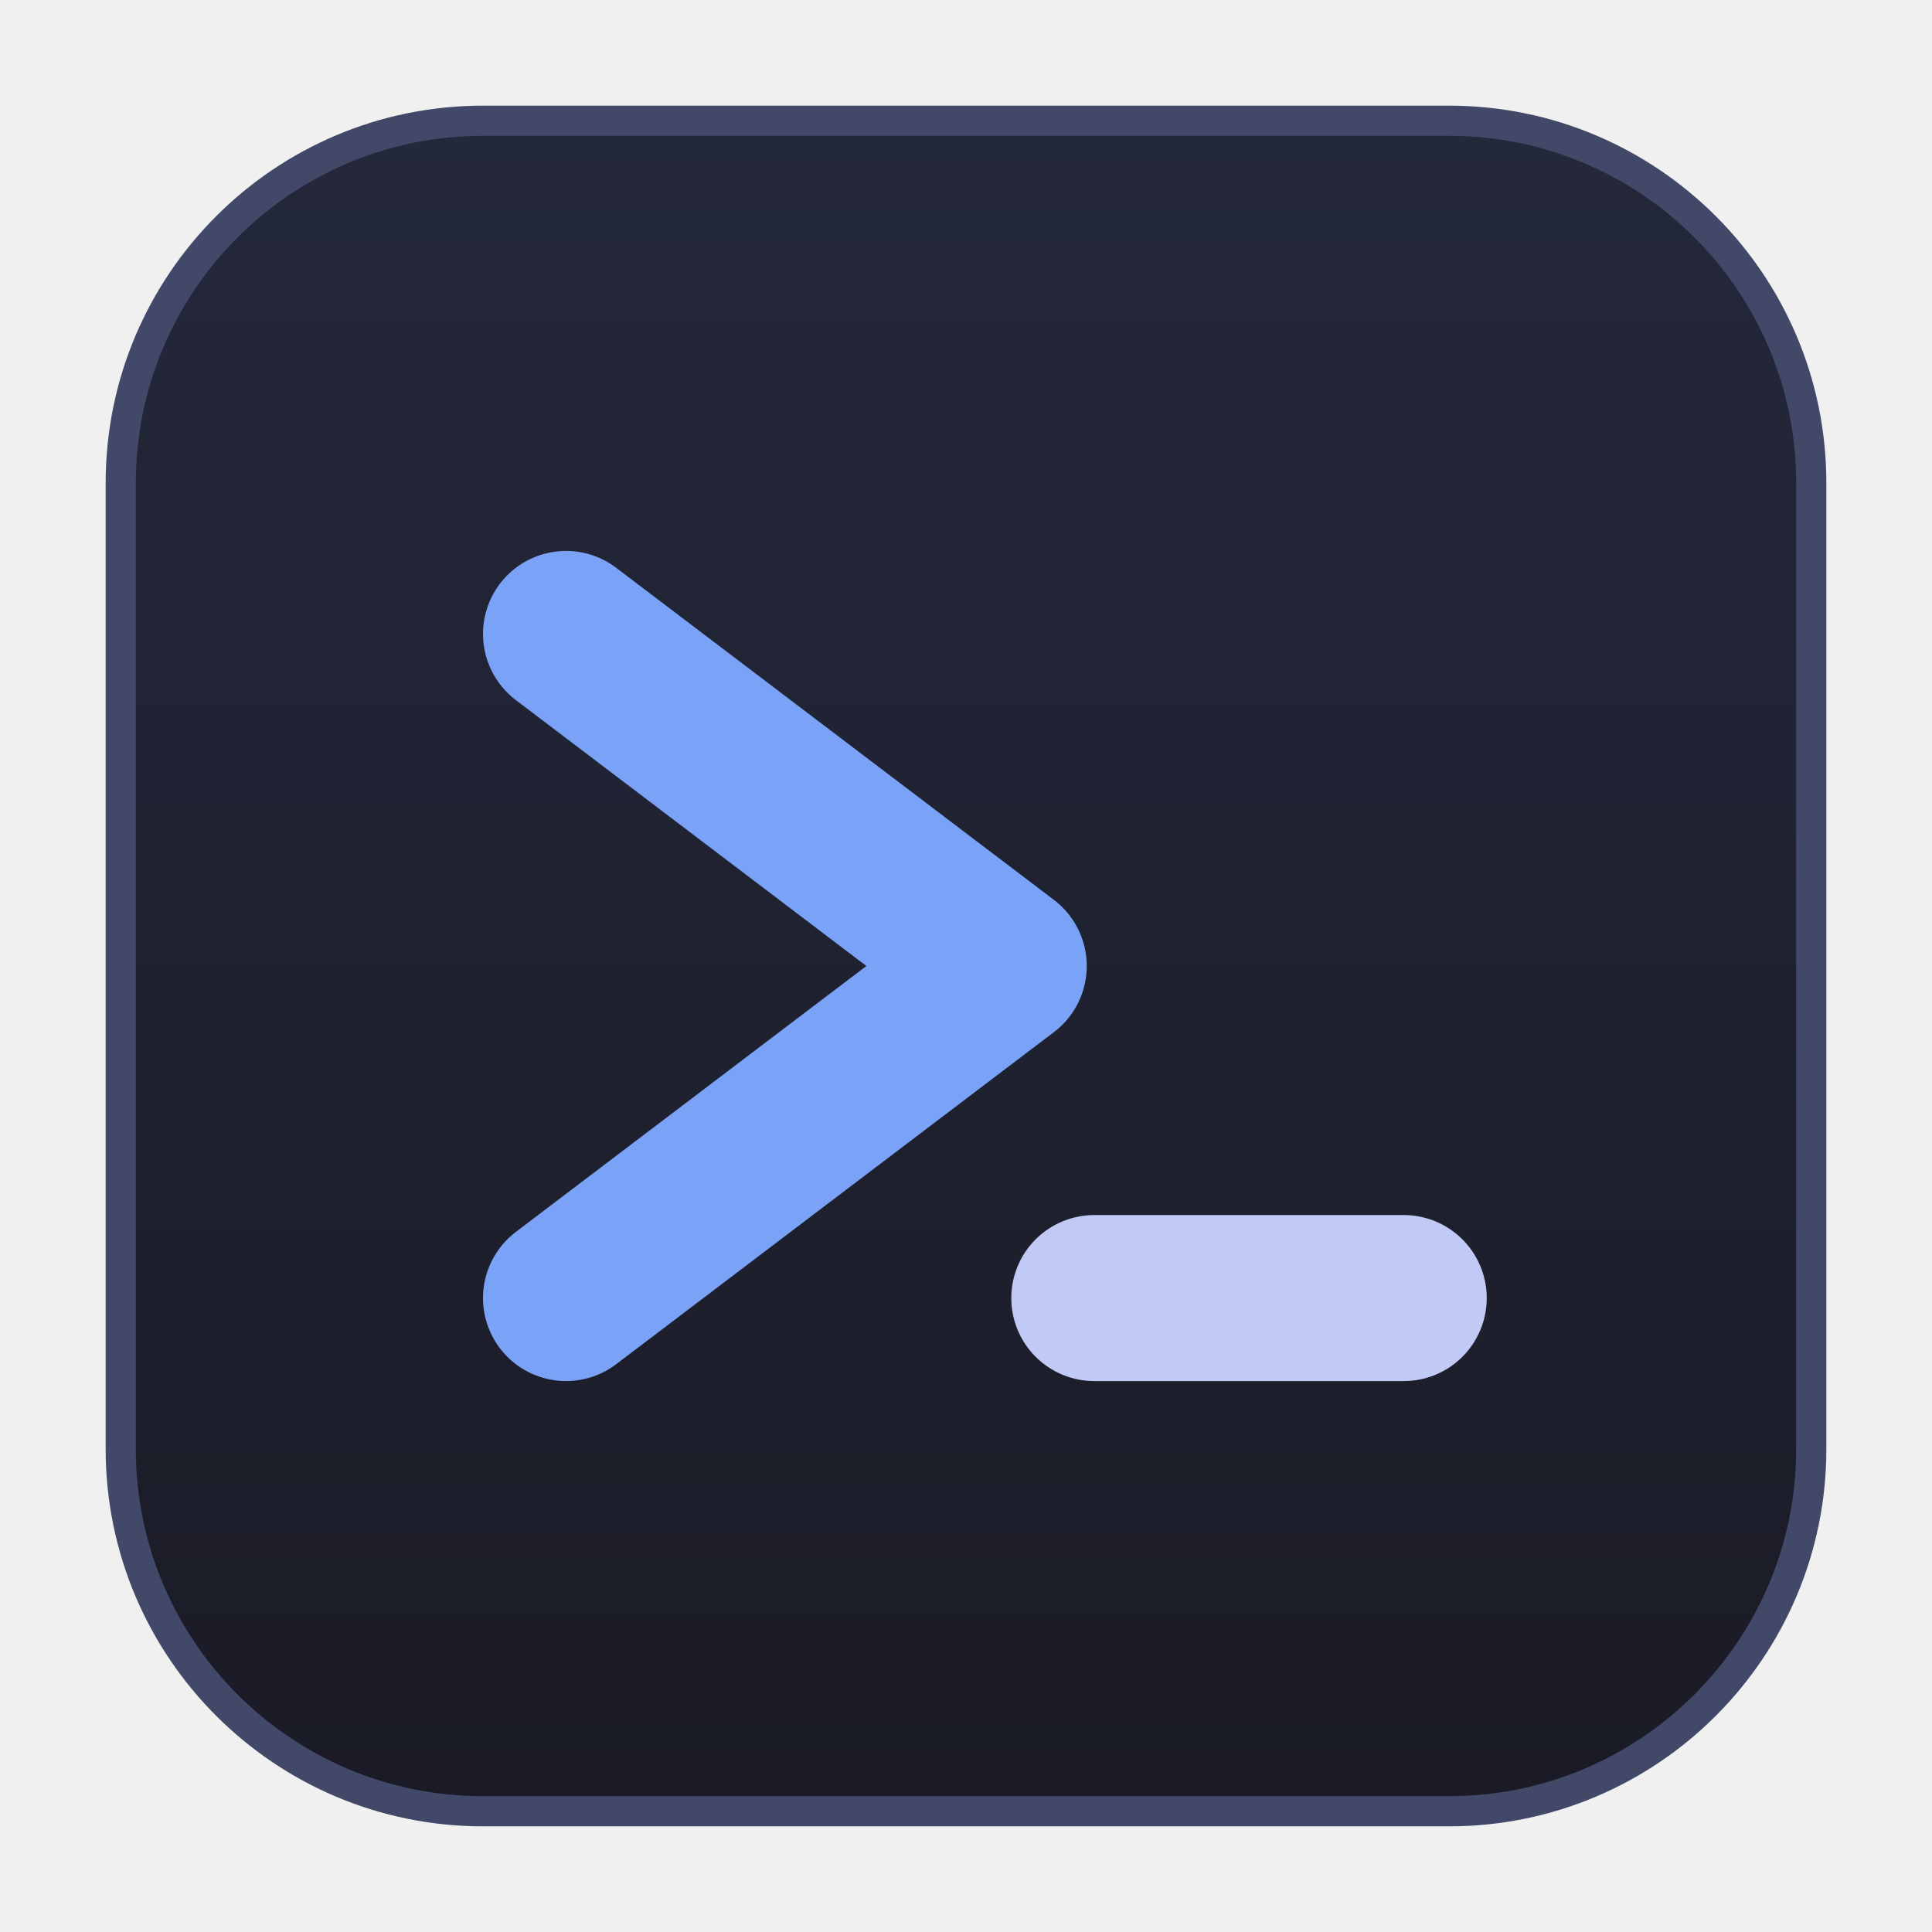
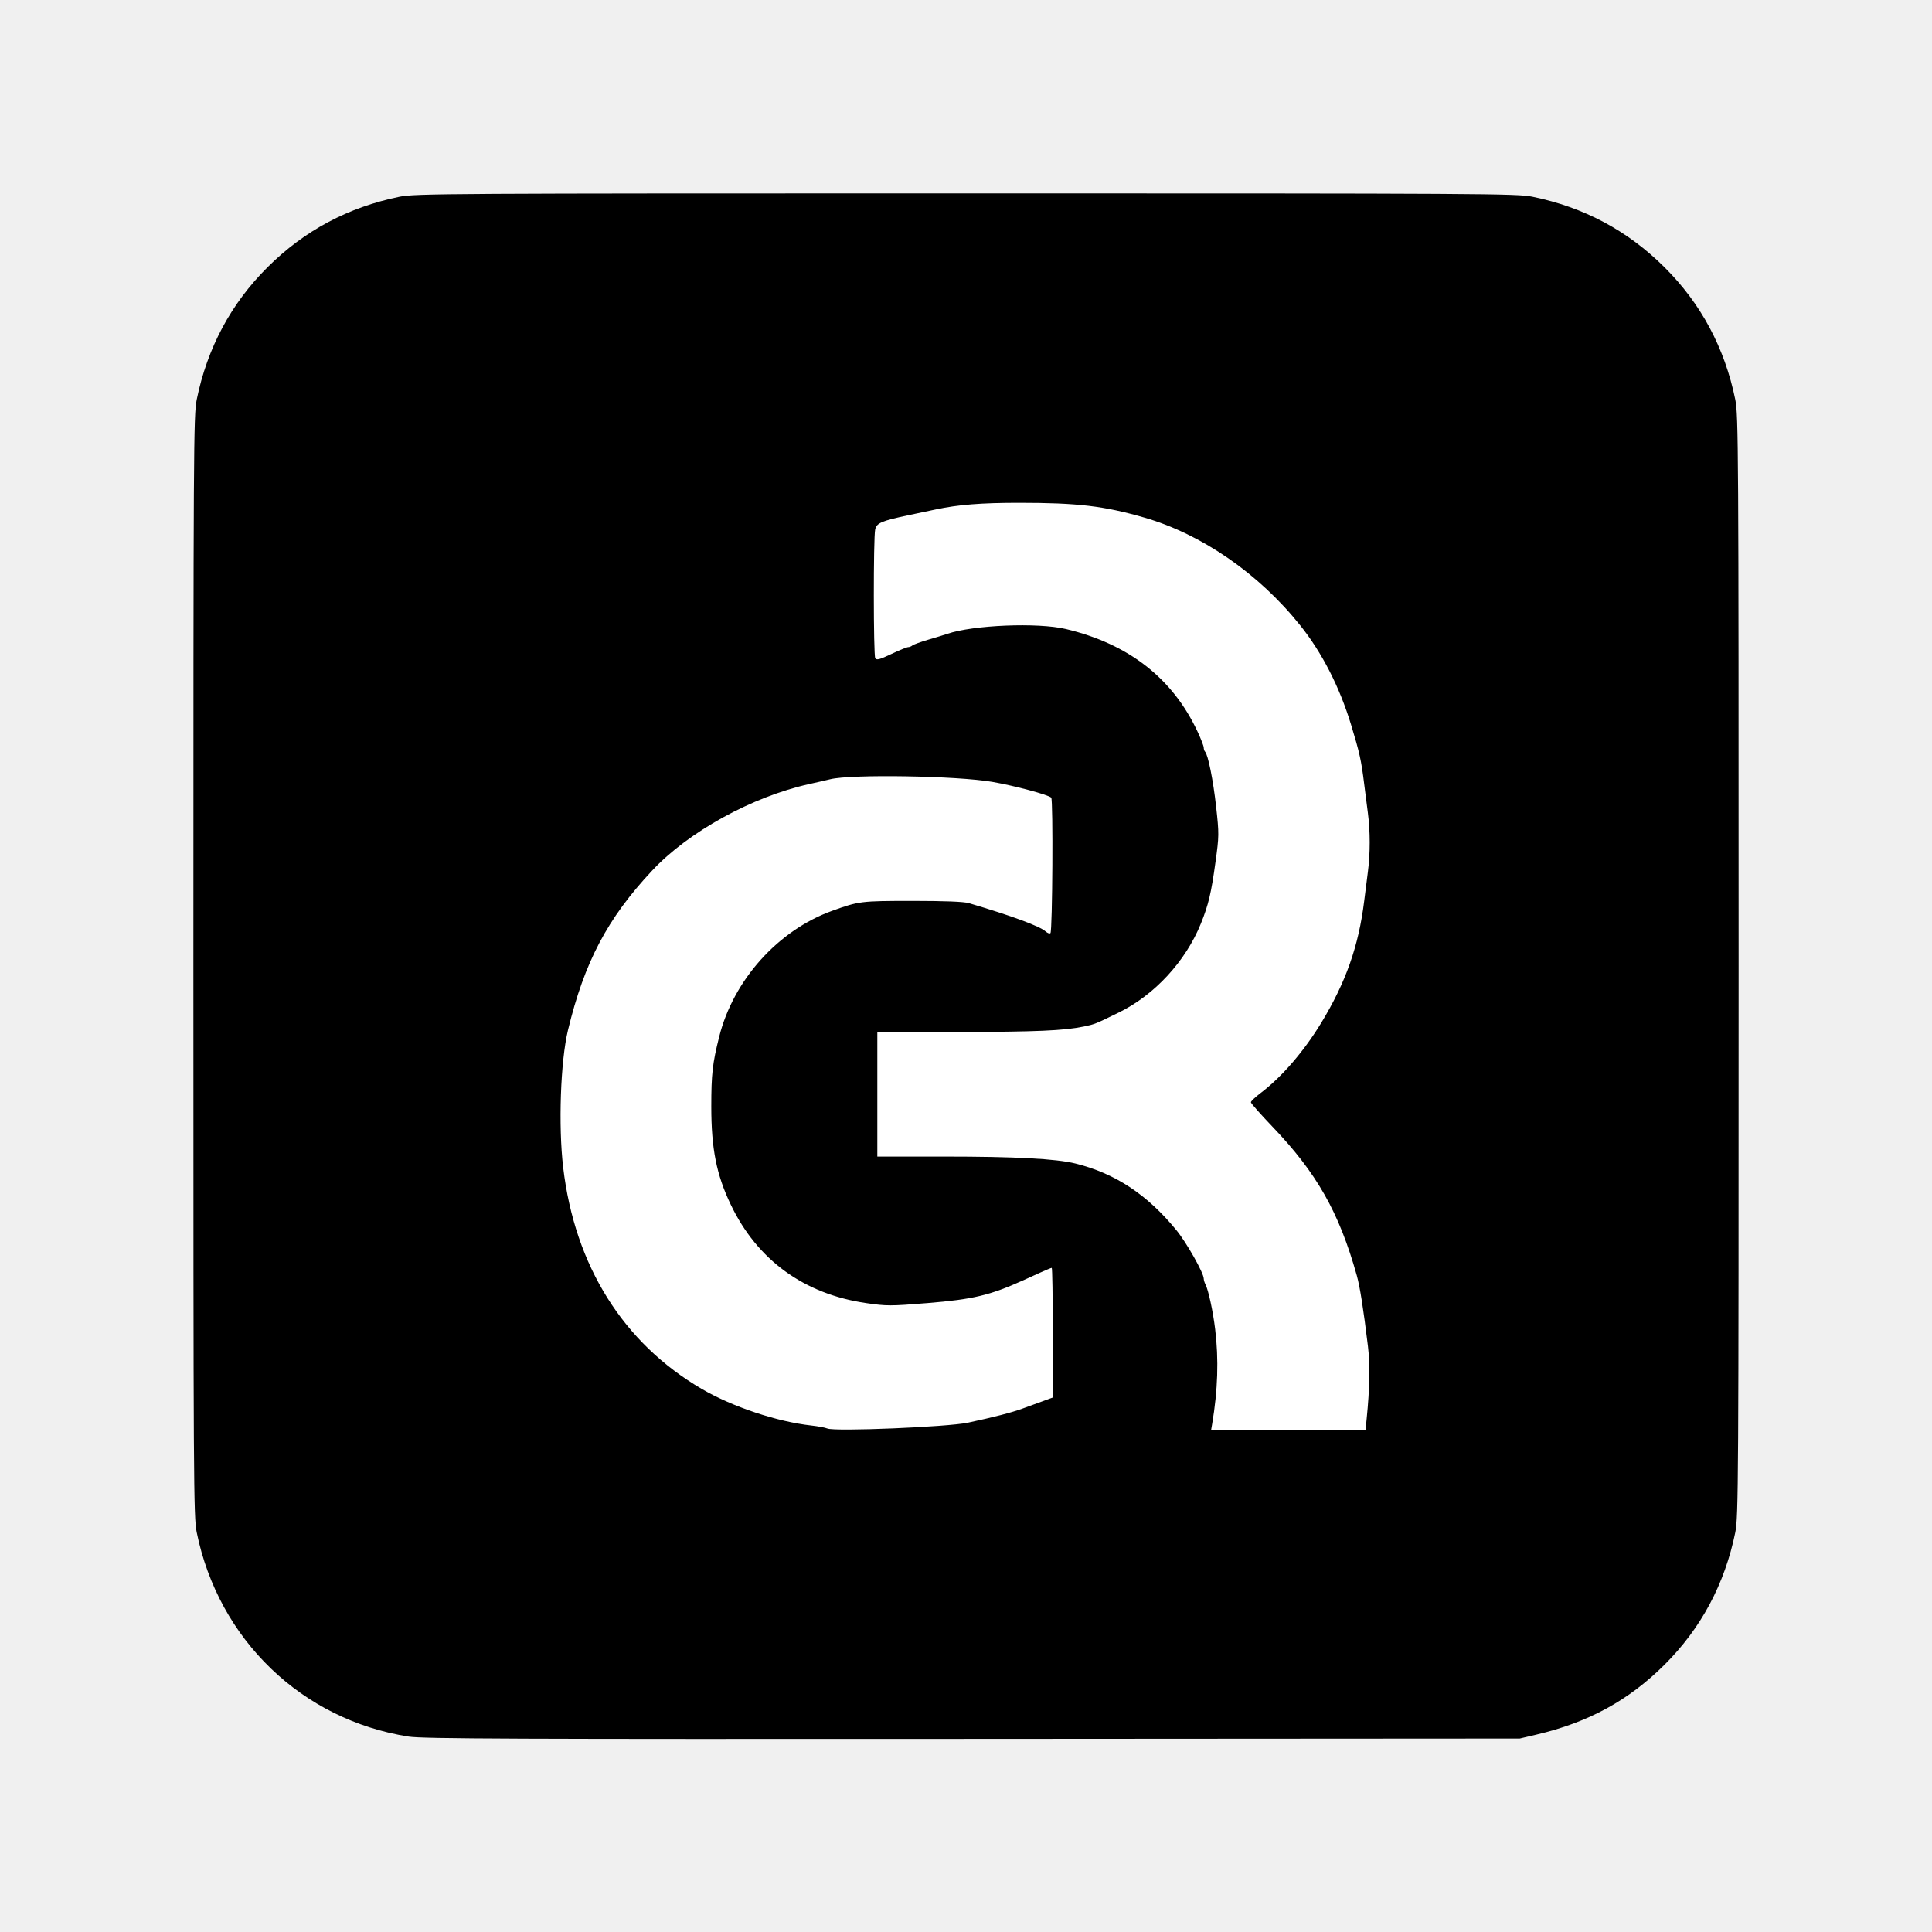
<svg xmlns="http://www.w3.org/2000/svg" width="512" height="512" viewBox="0 0 512 512">
-   <defs>
-     <linearGradient id="tile" x1="0" y1="0" x2="0" y2="1">
-       <stop offset="0" stop-color="#24283b" />
-       <stop offset="1" stop-color="#1a1b26" />
-     </linearGradient>
-   </defs>
-   <rect x="32" y="32" width="448" height="448" rx="96" ry="96" fill="url(#tile)" />
-   <rect x="32" y="32" width="448" height="448" rx="96" ry="96" fill="none" stroke="#414868" stroke-width="8" />
-   <path d="M150 168 L266 256 L150 344" fill="none" stroke="#7aa2f7" stroke-width="44" stroke-linecap="round" stroke-linejoin="round" />
-   <path d="M290 344 L372 344" fill="none" stroke="#c0caf5" stroke-width="44" stroke-linecap="round" />
+   <path fill="#000000" d="M108.33 460.22C80.01 455.79 57.93 434.53 52.13 406.09C51.3 402 51.25 393.45 51.25 256C51.25 118.55 51.3 110 52.13 105.91C54.92 92.23 61.22 80.45 70.89 70.83C80.67 61.1 92.25 54.92 105.91 52.13C110 51.3 118.55 51.25 256 51.25C393.45 51.25 402 51.3 406.09 52.13C419.75 54.92 431.33 61.1 441.11 70.83C450.78 80.45 457.08 92.23 459.87 105.91C460.7 110 460.75 118.55 460.75 256C460.75 393.45 460.7 402 459.87 406.09C457.08 419.77 450.78 431.55 441.11 441.17C431.6 450.63 420.95 456.45 407.25 459.67L402.75 460.73L257.75 460.82C136.57 460.89 112.02 460.8 108.33 460.22Z" />
+   <path fill="#FFFFFF" fill-rule="evenodd" d="M219.25 378.57C218.7 378.33 216.8 377.98 215.02 377.78C205.96 376.78 194.07 372.81 186 368.1C165.16 355.94 152.33 335.45 149.25 309.41C147.94 298.37 148.54 281.19 150.52 273C154.87 254.95 160.98 243.37 172.82 230.72C182.45 220.42 199.29 211.15 214.5 207.77C216.56 207.32 219.04 206.75 220 206.51C225.56 205.13 253.63 205.59 263 207.21C268.89 208.23 277.82 210.62 278.59 211.39C279.12 211.92 278.92 246.75 278.38 247.29C278.17 247.49 277.61 247.3 277.12 246.86C275.56 245.45 268.19 242.73 256.75 239.34C255.43 238.95 250.32 238.75 241.75 238.75C228.11 238.76 227.65 238.81 220.5 241.39C206.18 246.55 194.34 259.76 190.59 274.75C188.82 281.8 188.5 284.64 188.5 293.25C188.5 304.45 189.87 311.35 193.69 319.3C200.71 333.94 213.09 342.93 229.51 345.33C234.99 346.13 235.94 346.13 245.79 345.33C257.89 344.34 262.31 343.29 271.25 339.26C272.07 338.89 274.03 338 275.59 337.29C277.16 336.58 278.56 336 278.72 336C278.87 336 279 343.73 279 353.18L279 370.36L276.62 371.23C275.32 371.7 272.79 372.63 271 373.28C268.11 374.34 263.34 375.57 256.5 377.03C251.18 378.17 221.2 379.41 219.25 378.57ZM321.23 377.38C322.74 368.4 323 360.25 322.03 352.25C321.46 347.52 320.23 341.85 319.46 340.38C319.21 339.9 319 339.21 319 338.84C319 337.37 314.45 329.3 311.76 326.02C304.04 316.57 295.5 310.94 284.99 308.34C279.85 307.07 269.1 306.5 250.12 306.5L232.5 306.5L232.5 290L232.5 273.5L253.88 273.48C274.55 273.45 281.99 273.13 287.25 272.03C290.15 271.42 290.23 271.39 296.5 268.32C305.98 263.67 314.2 254.76 318.25 244.75C320.25 239.78 320.98 236.75 322.11 228.5C323.08 221.5 323.08 220.99 322.28 213.75C321.51 206.76 320.14 199.97 319.34 199.18C319.15 198.99 319 198.51 319 198.11C319 197.71 318.25 195.78 317.33 193.82C310.71 179.71 299.09 170.66 282.5 166.7C275.04 164.92 257.83 165.63 251 167.99C250.31 168.23 248.06 168.92 246 169.52C243.94 170.13 242.04 170.82 241.78 171.06C241.51 171.3 241.02 171.5 240.67 171.5C240.32 171.5 238.32 172.32 236.21 173.32C233.11 174.79 232.31 175 231.95 174.44C231.46 173.66 231.44 142.54 231.93 140.32C232.31 138.6 233.61 138.04 240.75 136.53C243.5 135.95 246.76 135.26 248 135C253.87 133.74 260.1 133.25 270 133.25C285.6 133.25 292.56 134.07 303.25 137.16C318.49 141.56 333.63 152.03 344.59 165.75C350.36 172.97 354.99 182.03 358.03 192C360.29 199.41 360.76 201.52 361.52 207.75C361.79 209.95 362.24 213.44 362.51 215.5C363.14 220.28 363.14 226.22 362.51 231C362.24 233.06 361.79 236.55 361.53 238.75C360.06 250.72 356.65 260.38 350.09 271.15C345.51 278.66 339.67 285.43 334.12 289.63C332.68 290.72 331.5 291.84 331.5 292.11C331.5 292.38 334.03 295.25 337.12 298.48C348.94 310.82 354.85 321.22 359.56 338C360.39 340.97 361.3 346.69 362.52 356.78C363.1 361.52 362.99 367.96 362.19 375.88L361.88 379L341.42 379L320.95 379L321.23 377.38Z" />
</svg>
